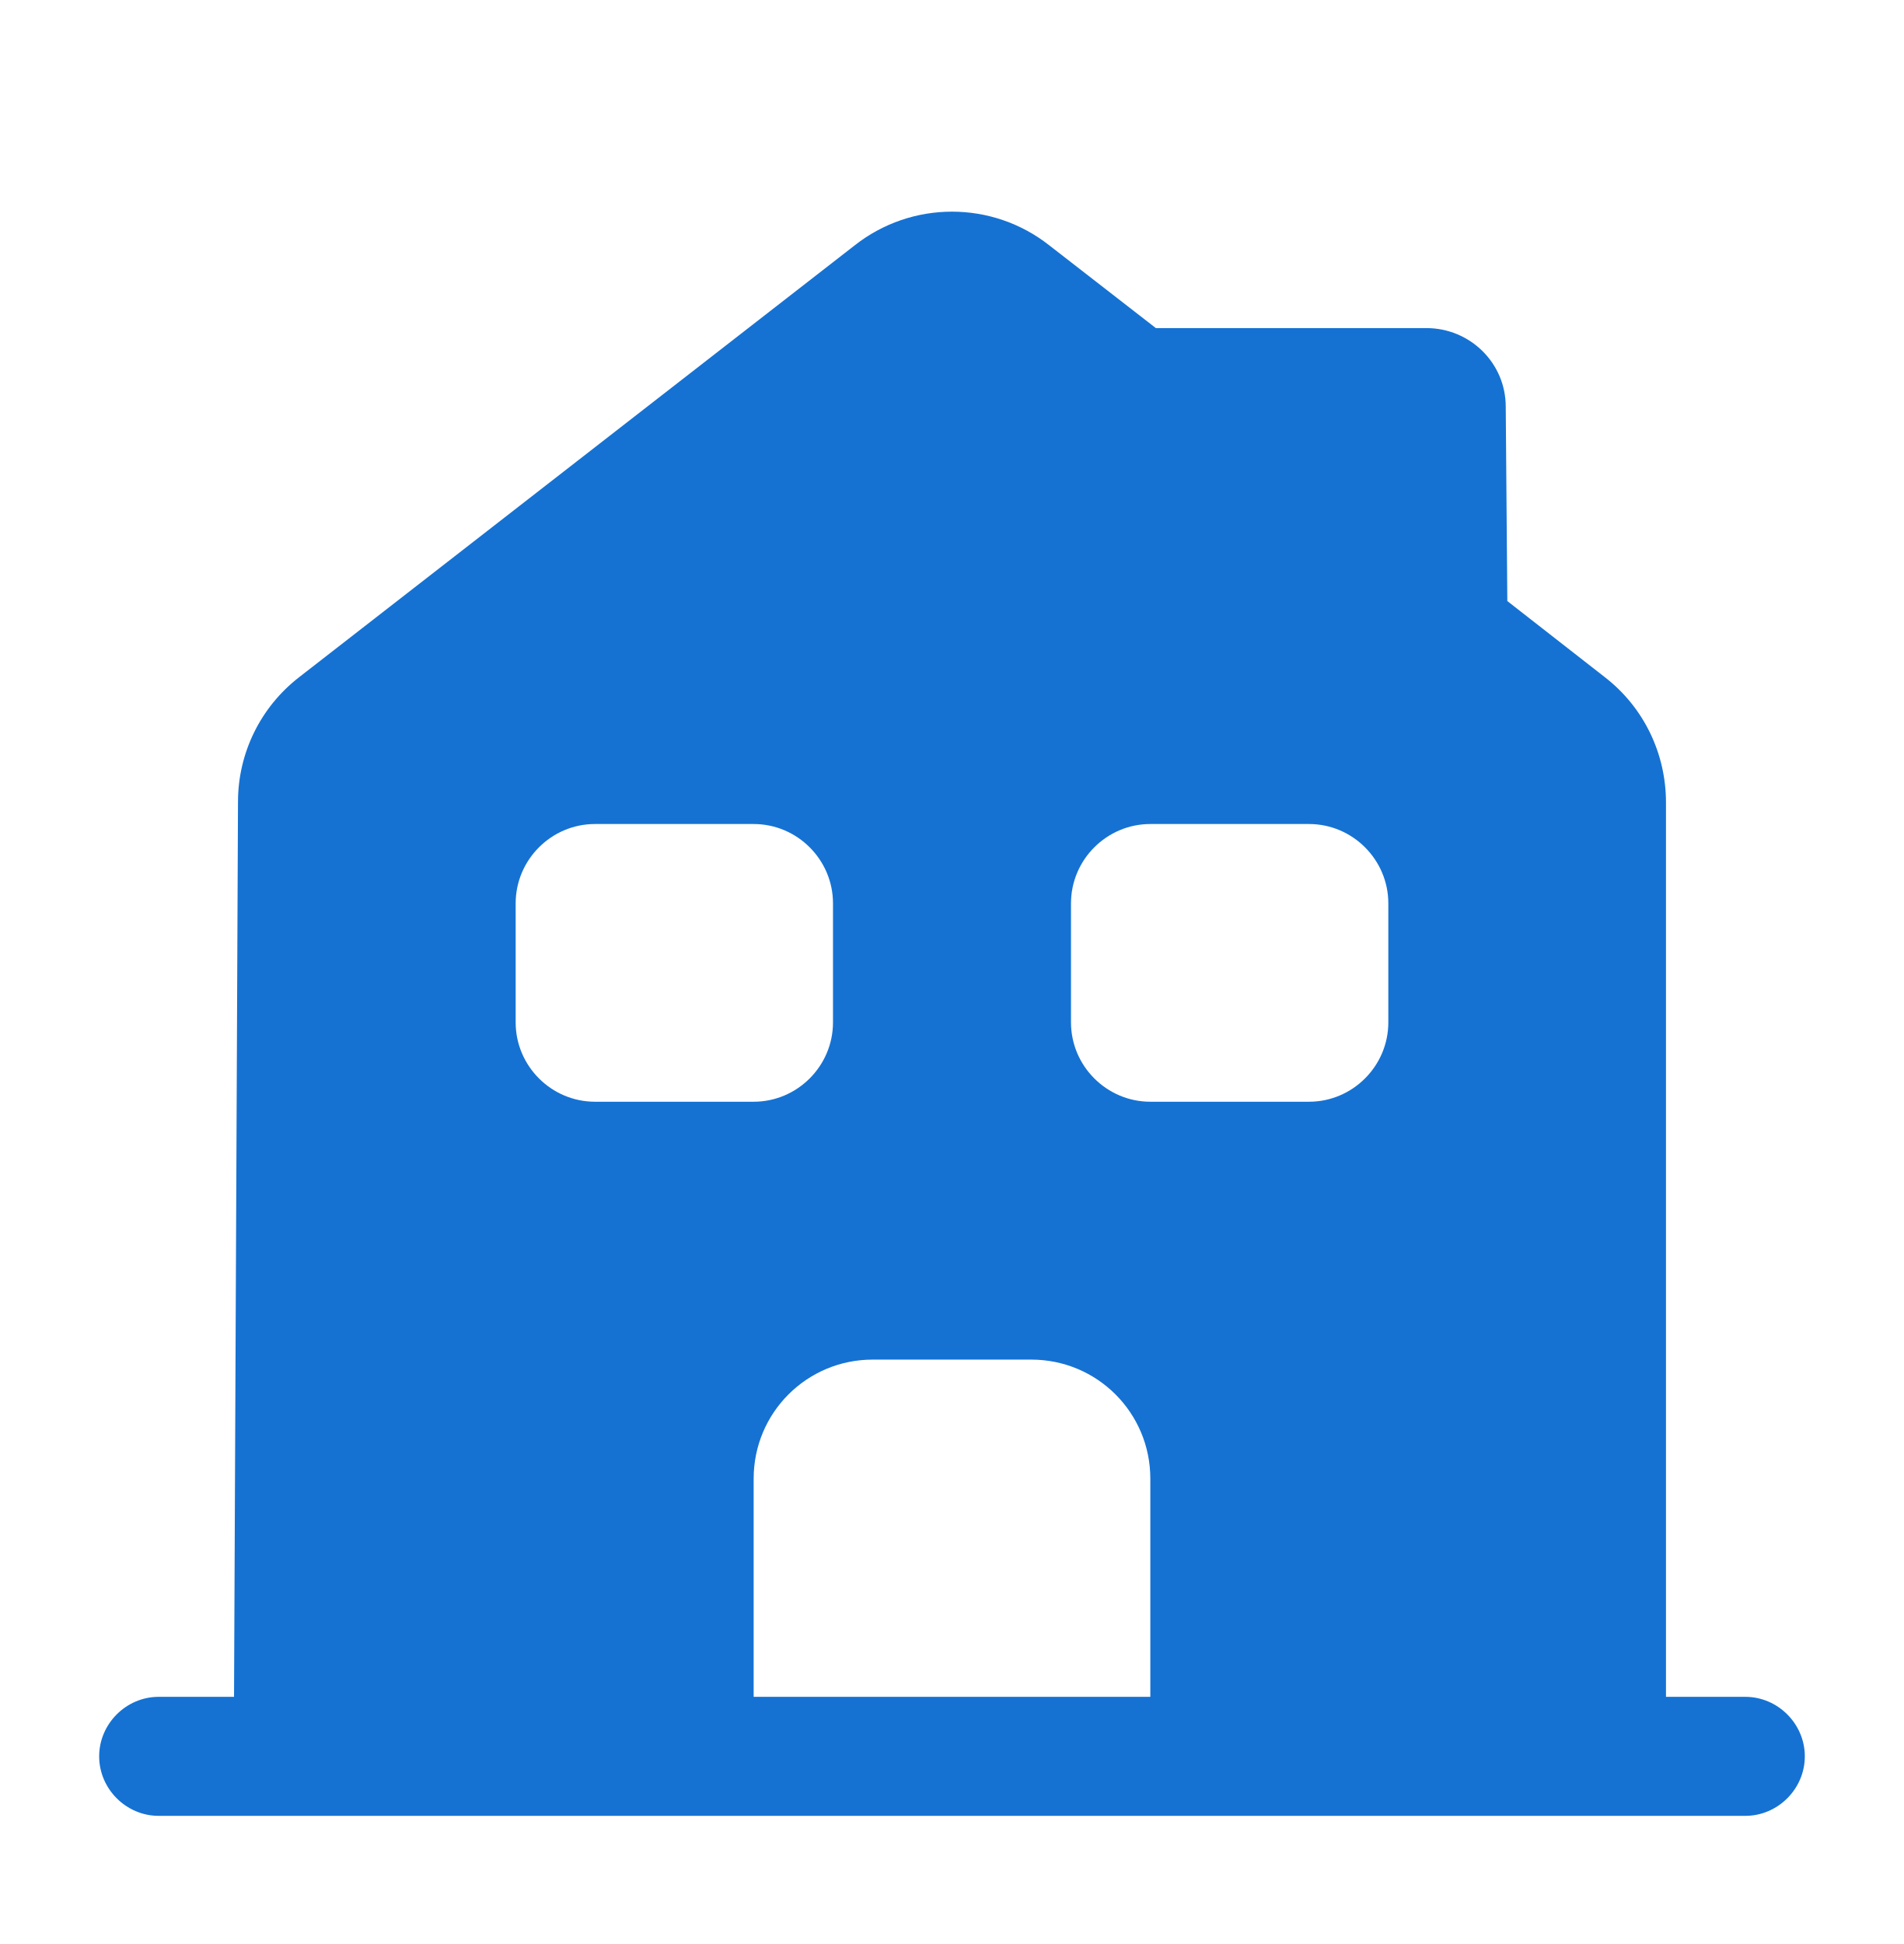
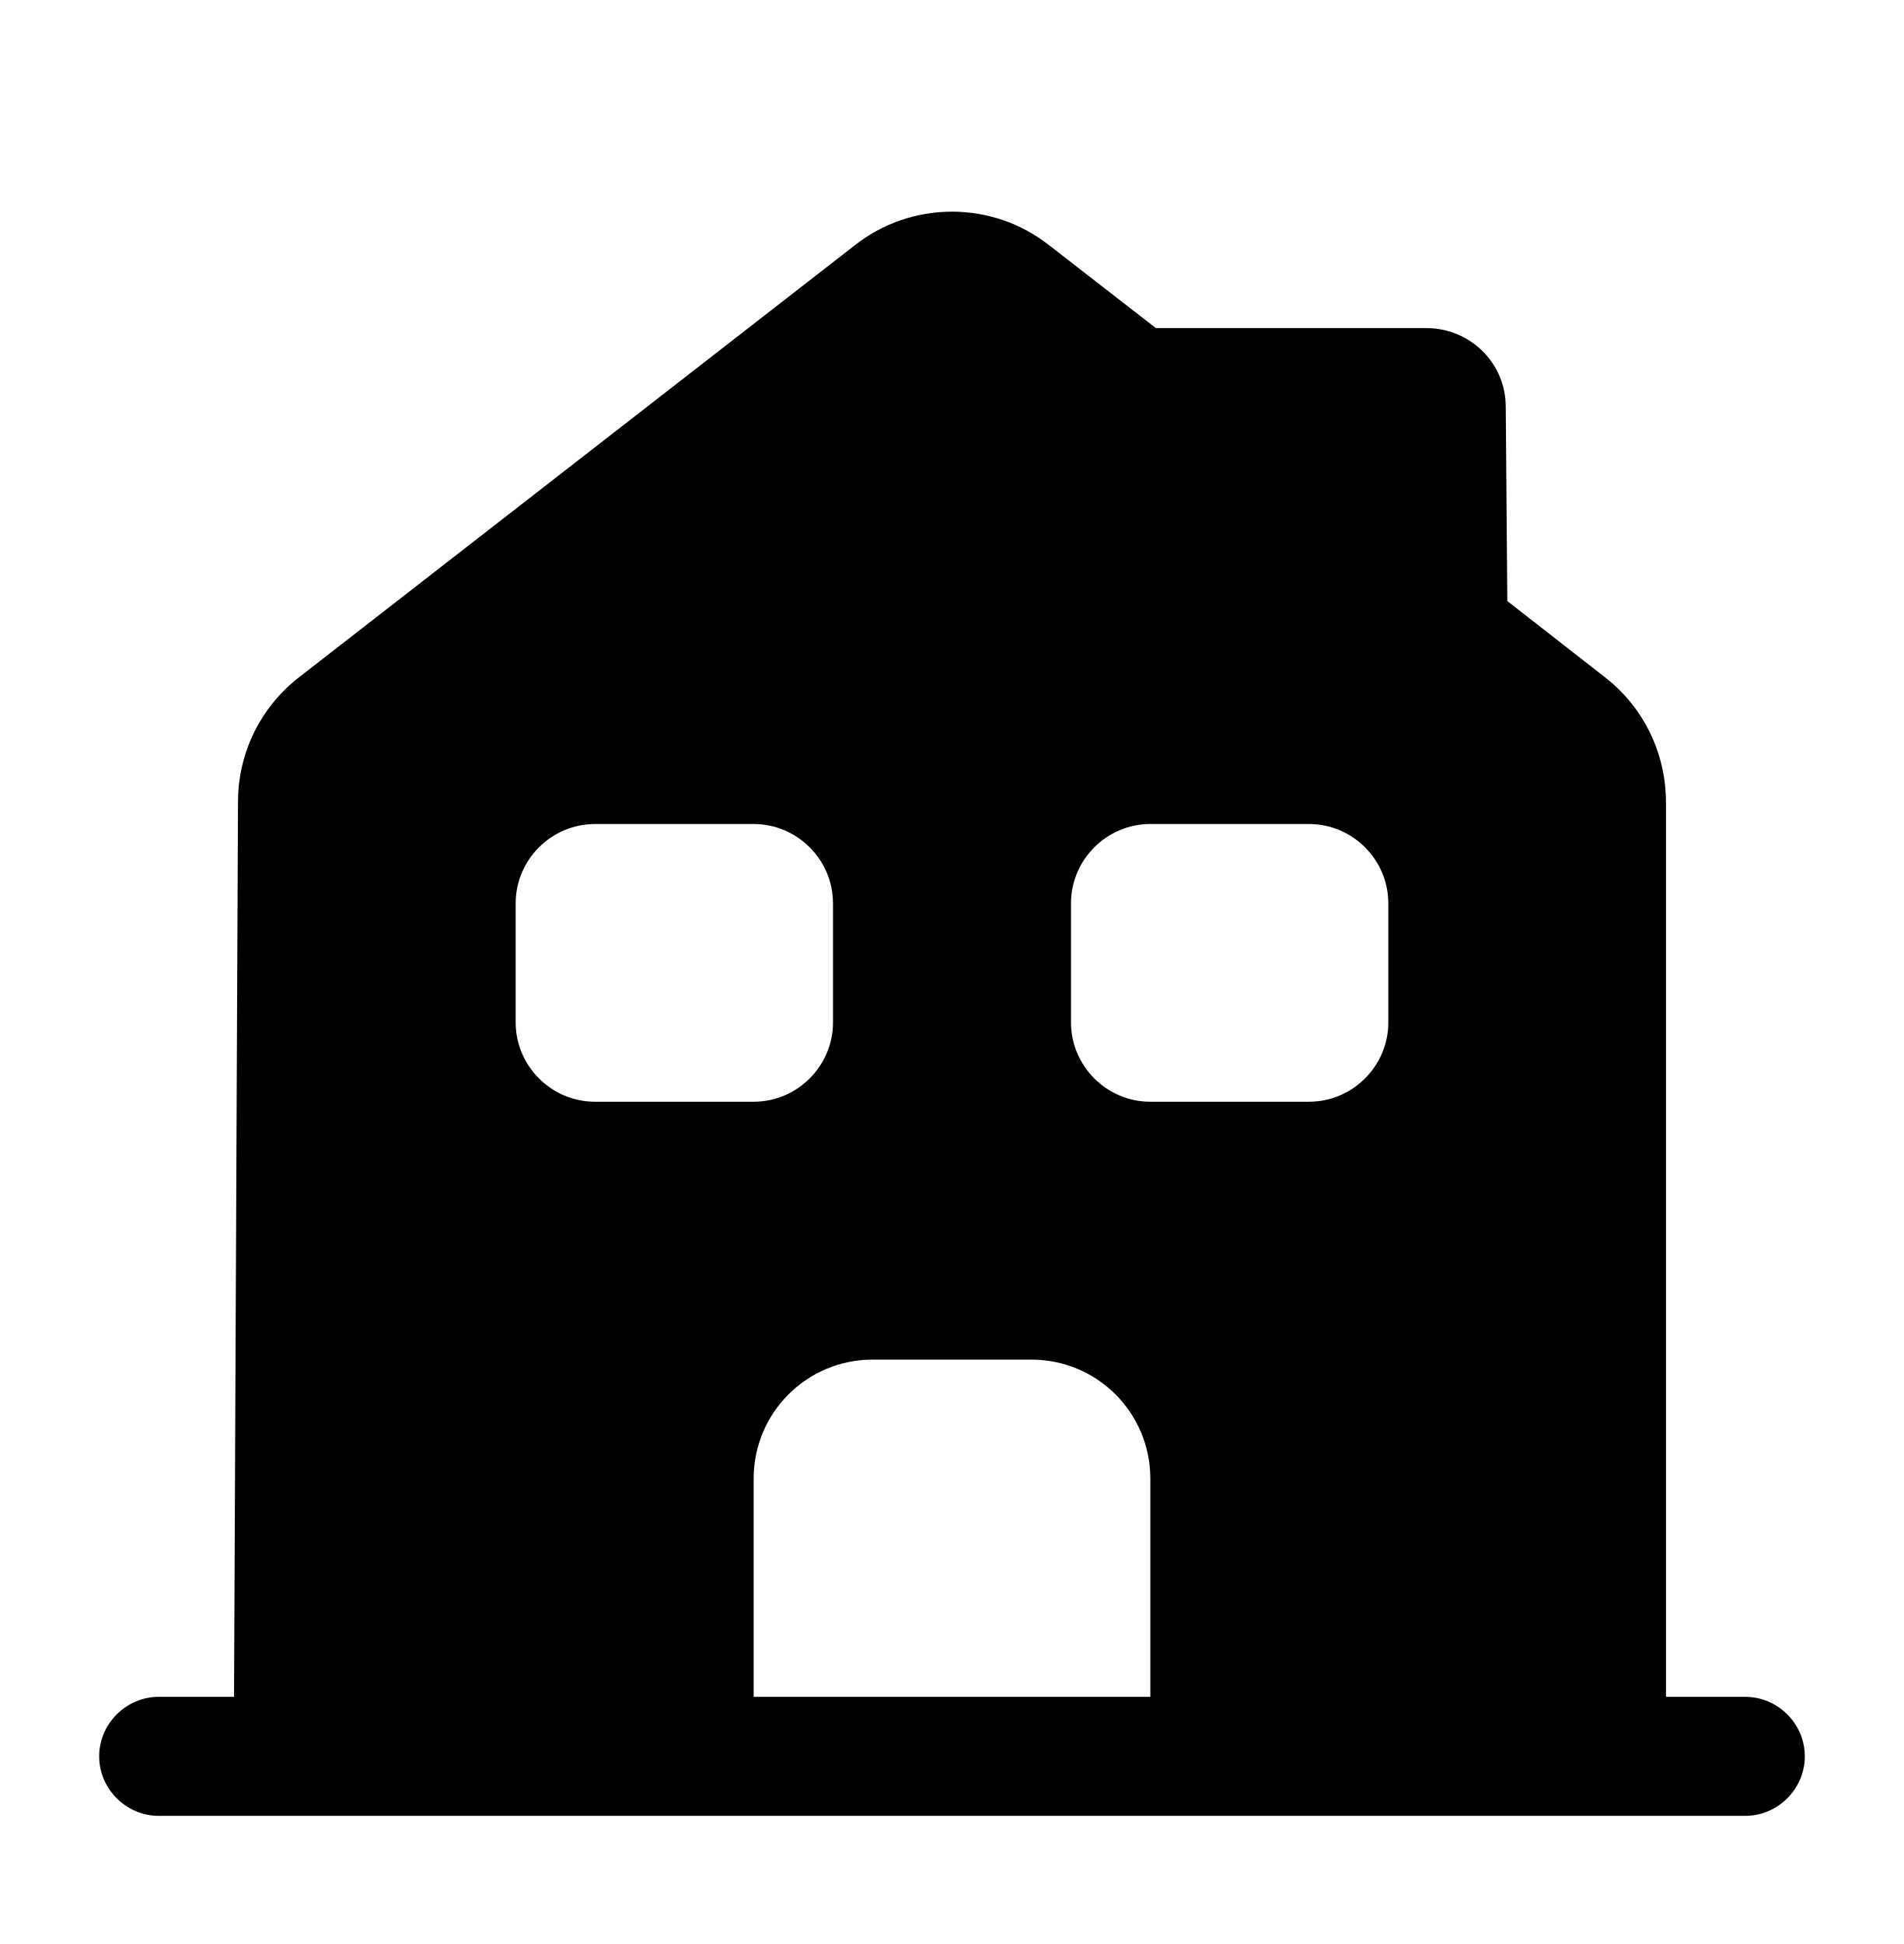
- <svg xmlns="http://www.w3.org/2000/svg" width="48" height="49" viewBox="0 0 48 49" fill="none">
-   <path d="M44 42.77H42V20.23C42 18.99 41.44 17.83 40.46 17.07L38 15.15L37.96 10.25C37.96 9.15 37.06 8.27 35.96 8.27H29.14L26.46 6.19C25.02 5.05 22.98 5.05 21.54 6.19L7.54 17.07C6.56 17.83 6 18.99 6 20.21L5.9 42.77H4C3.18 42.77 2.5 43.45 2.5 44.27C2.5 45.09 3.18 45.77 4 45.77H44C44.82 45.77 45.5 45.09 45.5 44.27C45.5 43.45 44.82 42.77 44 42.77ZM13 25.77V22.77C13 21.67 13.9 20.77 15 20.77H19C20.1 20.77 21 21.67 21 22.77V25.77C21 26.87 20.1 27.77 19 27.77H15C13.9 27.77 13 26.87 13 25.77ZM29 42.77H19V37.27C19 35.61 20.34 34.27 22 34.27H26C27.66 34.27 29 35.61 29 37.27V42.77ZM35 25.77C35 26.87 34.1 27.77 33 27.77H29C27.9 27.77 27 26.87 27 25.77V22.77C27 21.67 27.9 20.77 29 20.77H33C34.1 20.77 35 21.67 35 22.77V25.77Z" fill="#1572D3" />
+ <svg xmlns="http://www.w3.org/2000/svg" width="100%" height="100%" viewBox="0 0 48 49" fill="none">
+   <path d="M44 42.77H42V20.23C42 18.99 41.44 17.83 40.46 17.07L38 15.15L37.96 10.25C37.96 9.15 37.06 8.27 35.96 8.27H29.14L26.46 6.19C25.02 5.05 22.98 5.05 21.54 6.19L7.54 17.07C6.56 17.83 6 18.99 6 20.21L5.9 42.77H4C3.18 42.77 2.5 43.45 2.5 44.27C2.5 45.09 3.18 45.77 4 45.77H44C44.82 45.77 45.5 45.09 45.5 44.27C45.5 43.45 44.82 42.77 44 42.77ZM13 25.77V22.77C13 21.67 13.9 20.77 15 20.77H19C20.1 20.77 21 21.67 21 22.77V25.77C21 26.87 20.1 27.77 19 27.77H15C13.9 27.77 13 26.87 13 25.77ZM29 42.77H19V37.27C19 35.61 20.34 34.27 22 34.27H26C27.66 34.27 29 35.61 29 37.27V42.77ZM35 25.77C35 26.87 34.1 27.77 33 27.77H29C27.9 27.77 27 26.87 27 25.77V22.77C27 21.67 27.9 20.77 29 20.77H33C34.1 20.77 35 21.67 35 22.77V25.77Z" fill="currentColor" />
</svg>
